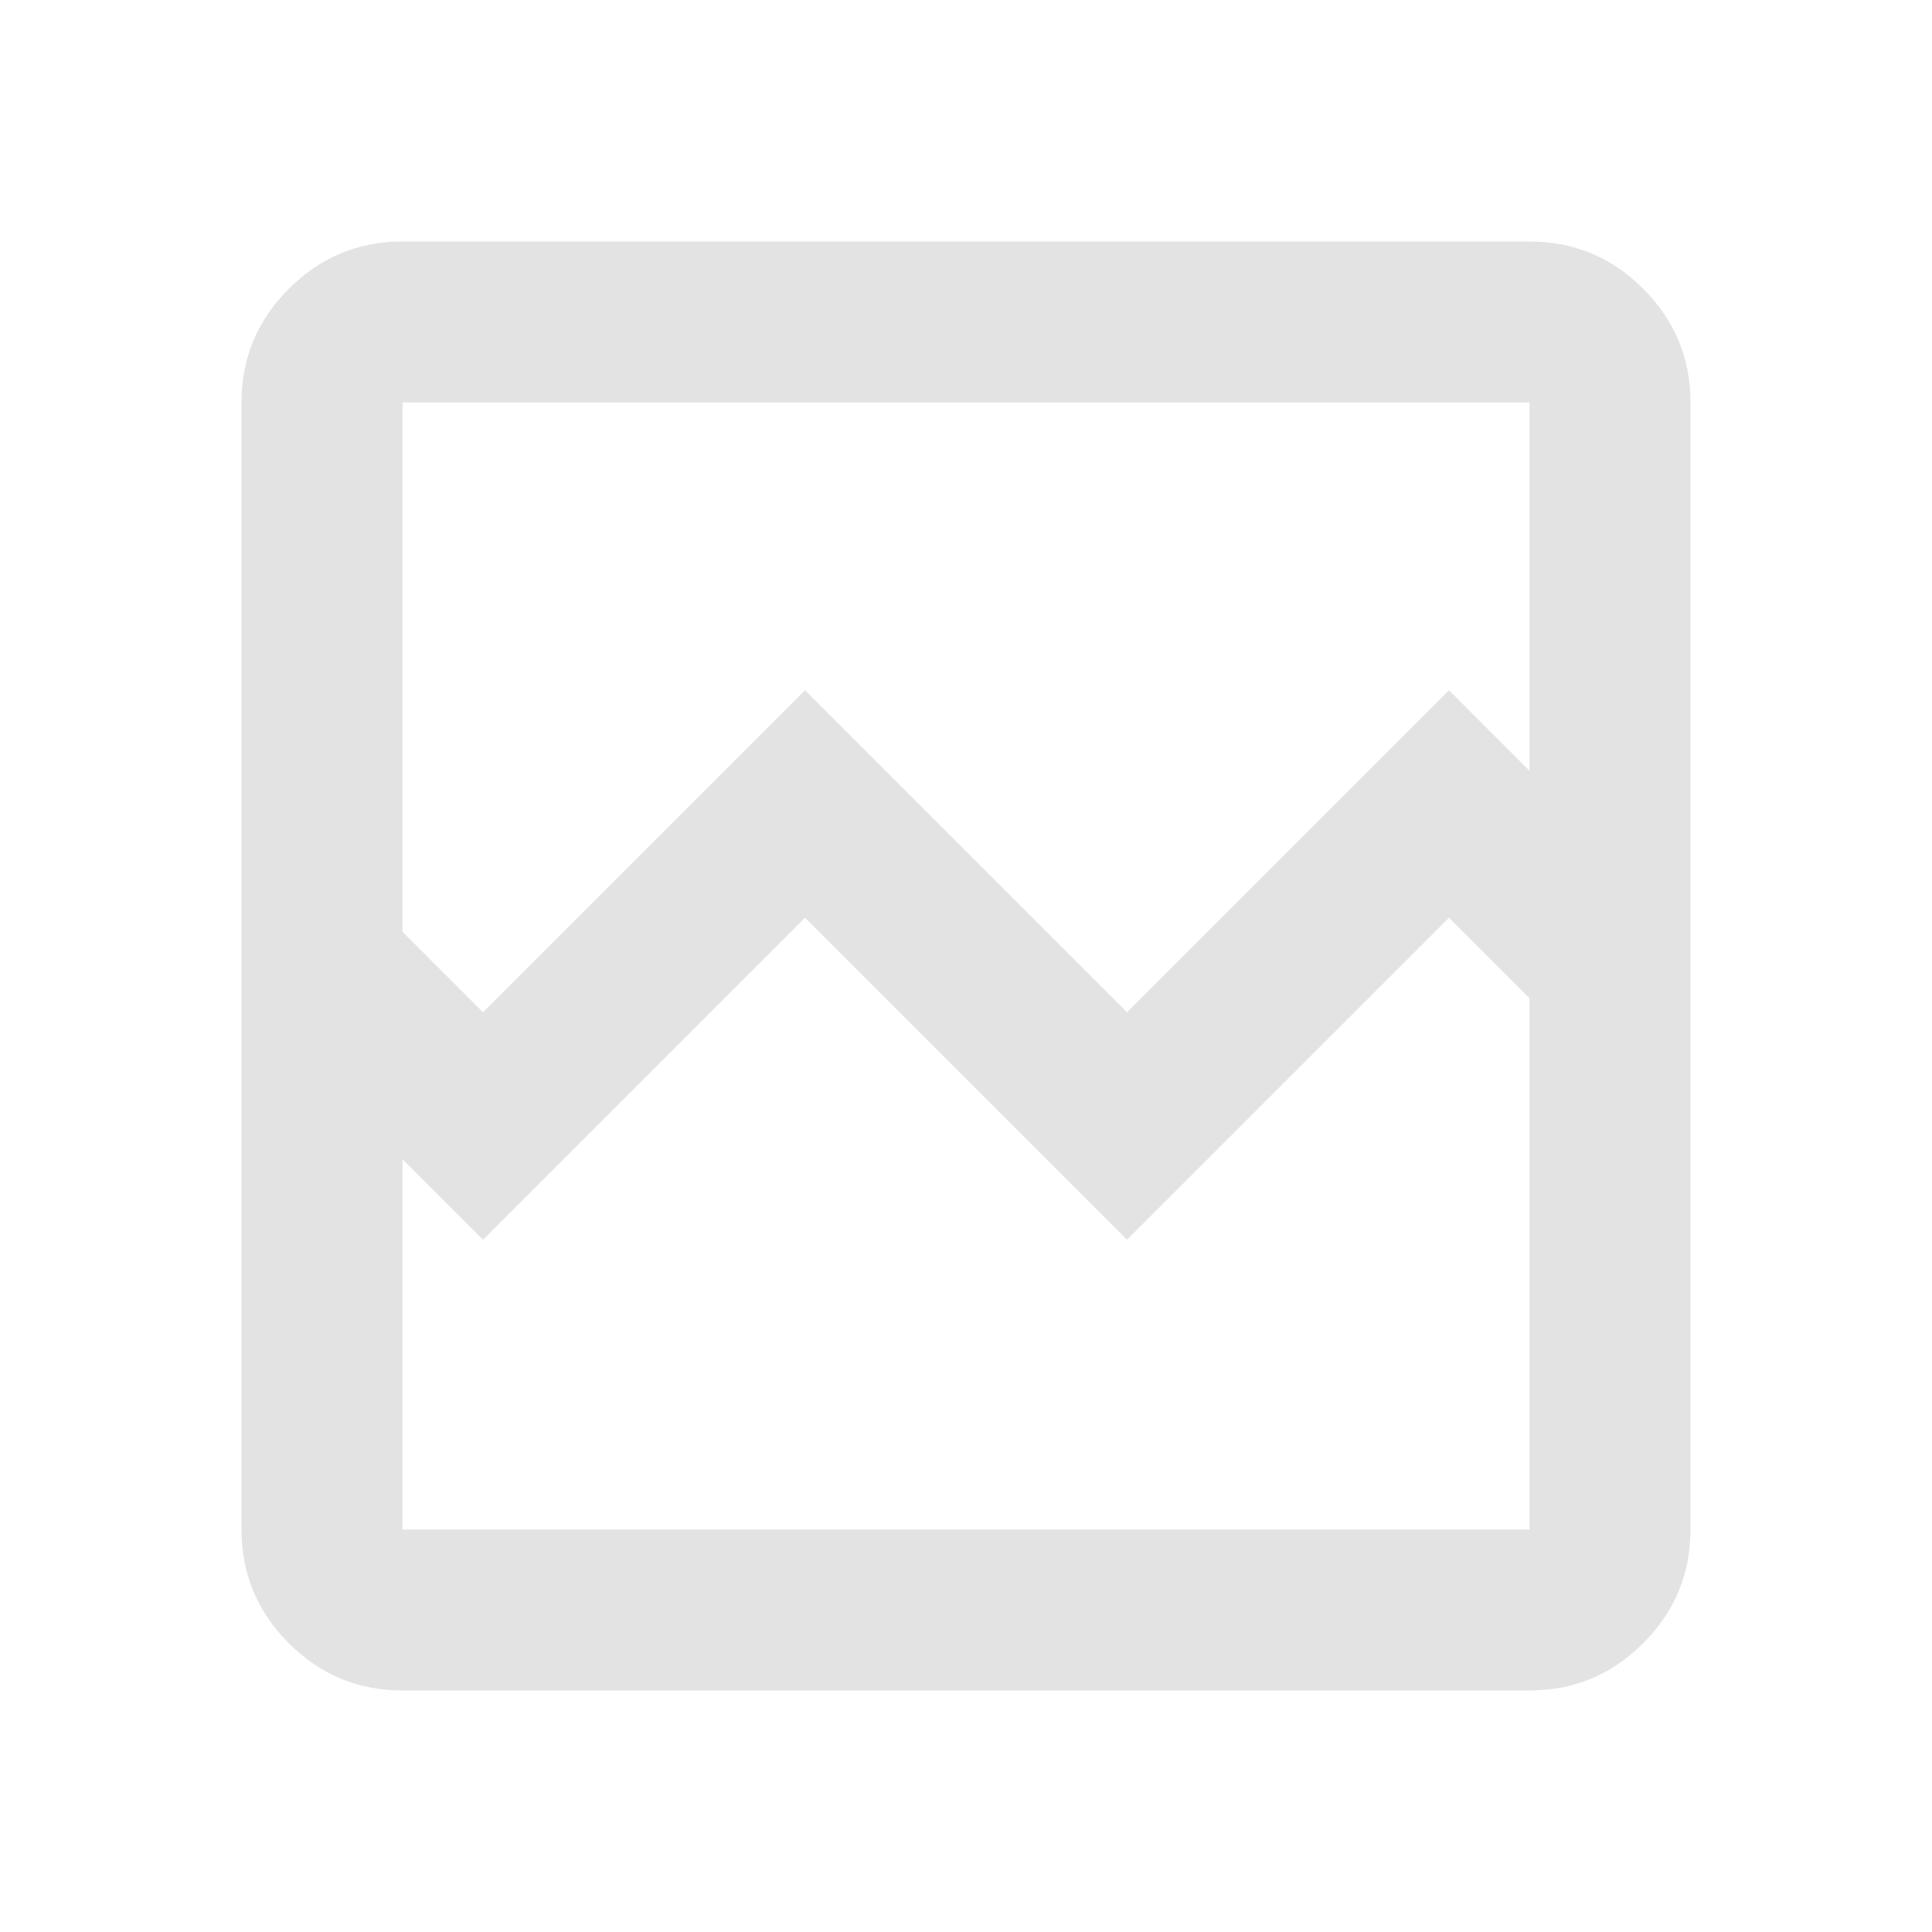
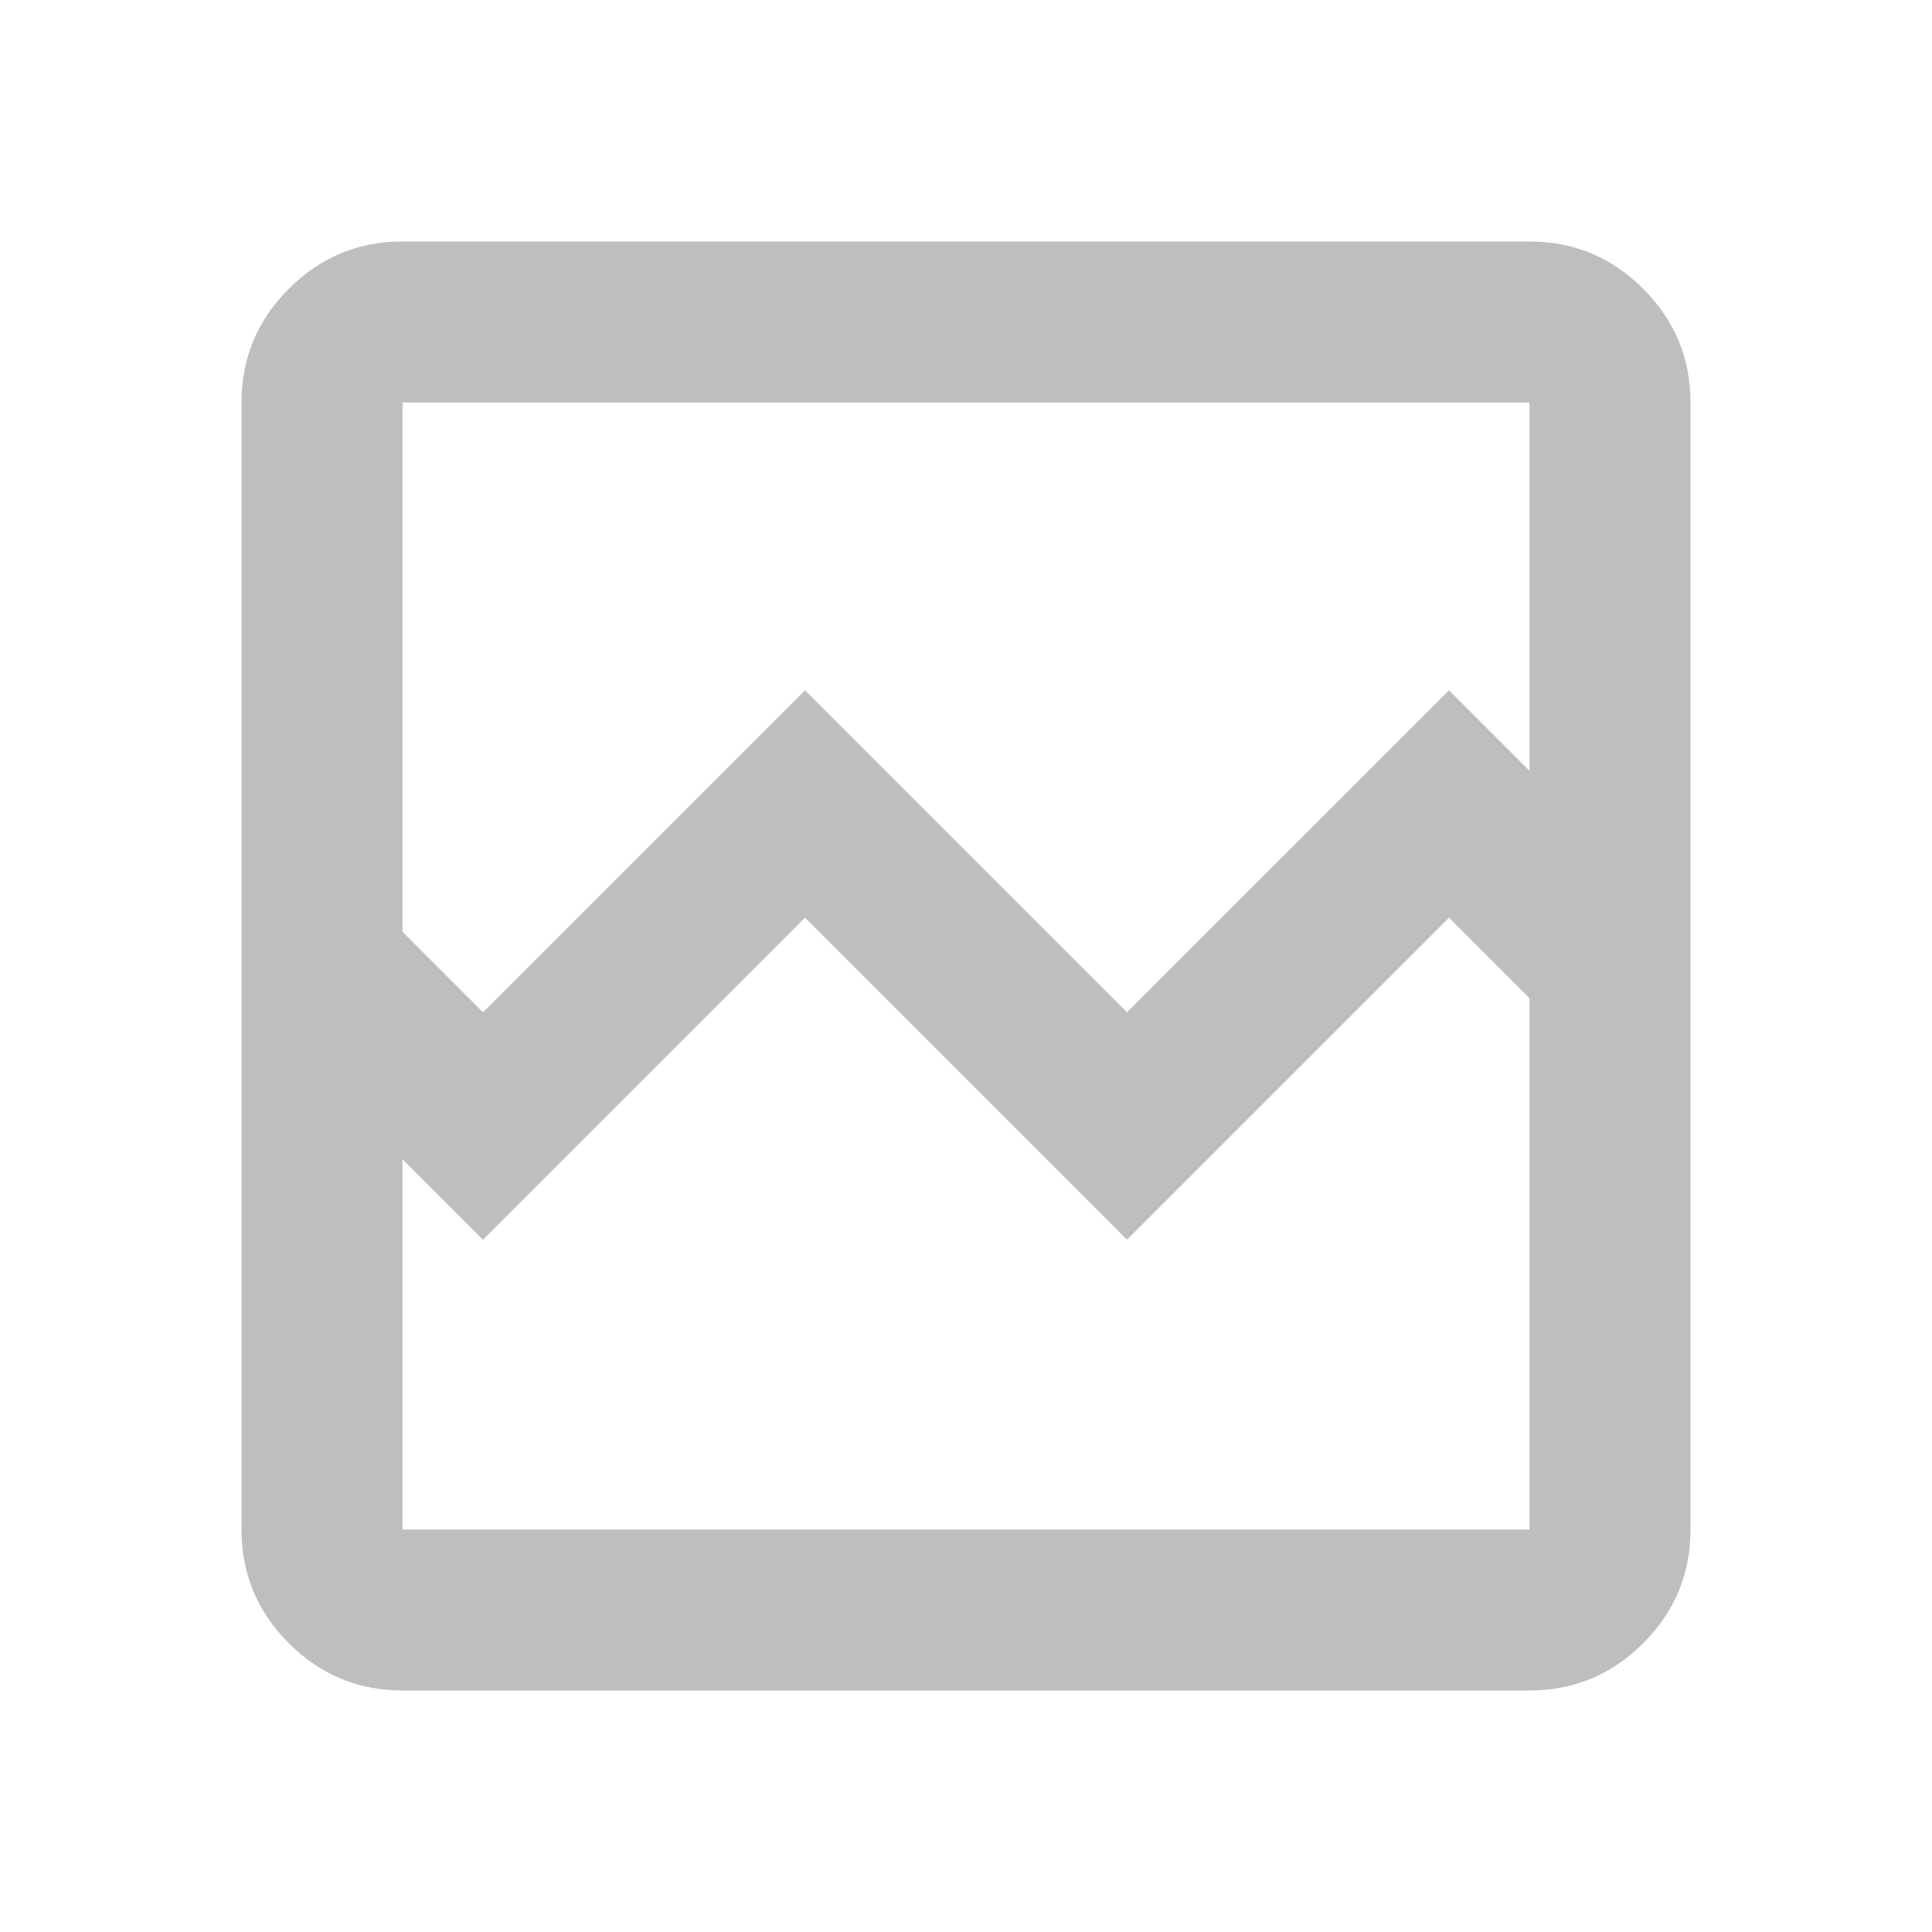
- <svg xmlns="http://www.w3.org/2000/svg" height="24px" viewBox="0 -960 960 960" width="24px" fill="#e3e3e3">
+ <svg xmlns="http://www.w3.org/2000/svg" height="24px" viewBox="0 -960 960 960" width="24px" fill="#bebebe">
  <path d="M200-120q-33 0-56.5-23.5T120-200v-560q0-33 23.5-56.5T200-840h560q33 0 56.5 23.5T840-760v560q0 33-23.5 56.5T760-120H200Zm40-337 160-160 160 160 160-160 40 40v-183H200v263l40 40Zm-40 257h560v-264l-40-40-160 160-160-160-160 160-40-40v184Zm0 0v-264 80-376 560Z" />
</svg>
